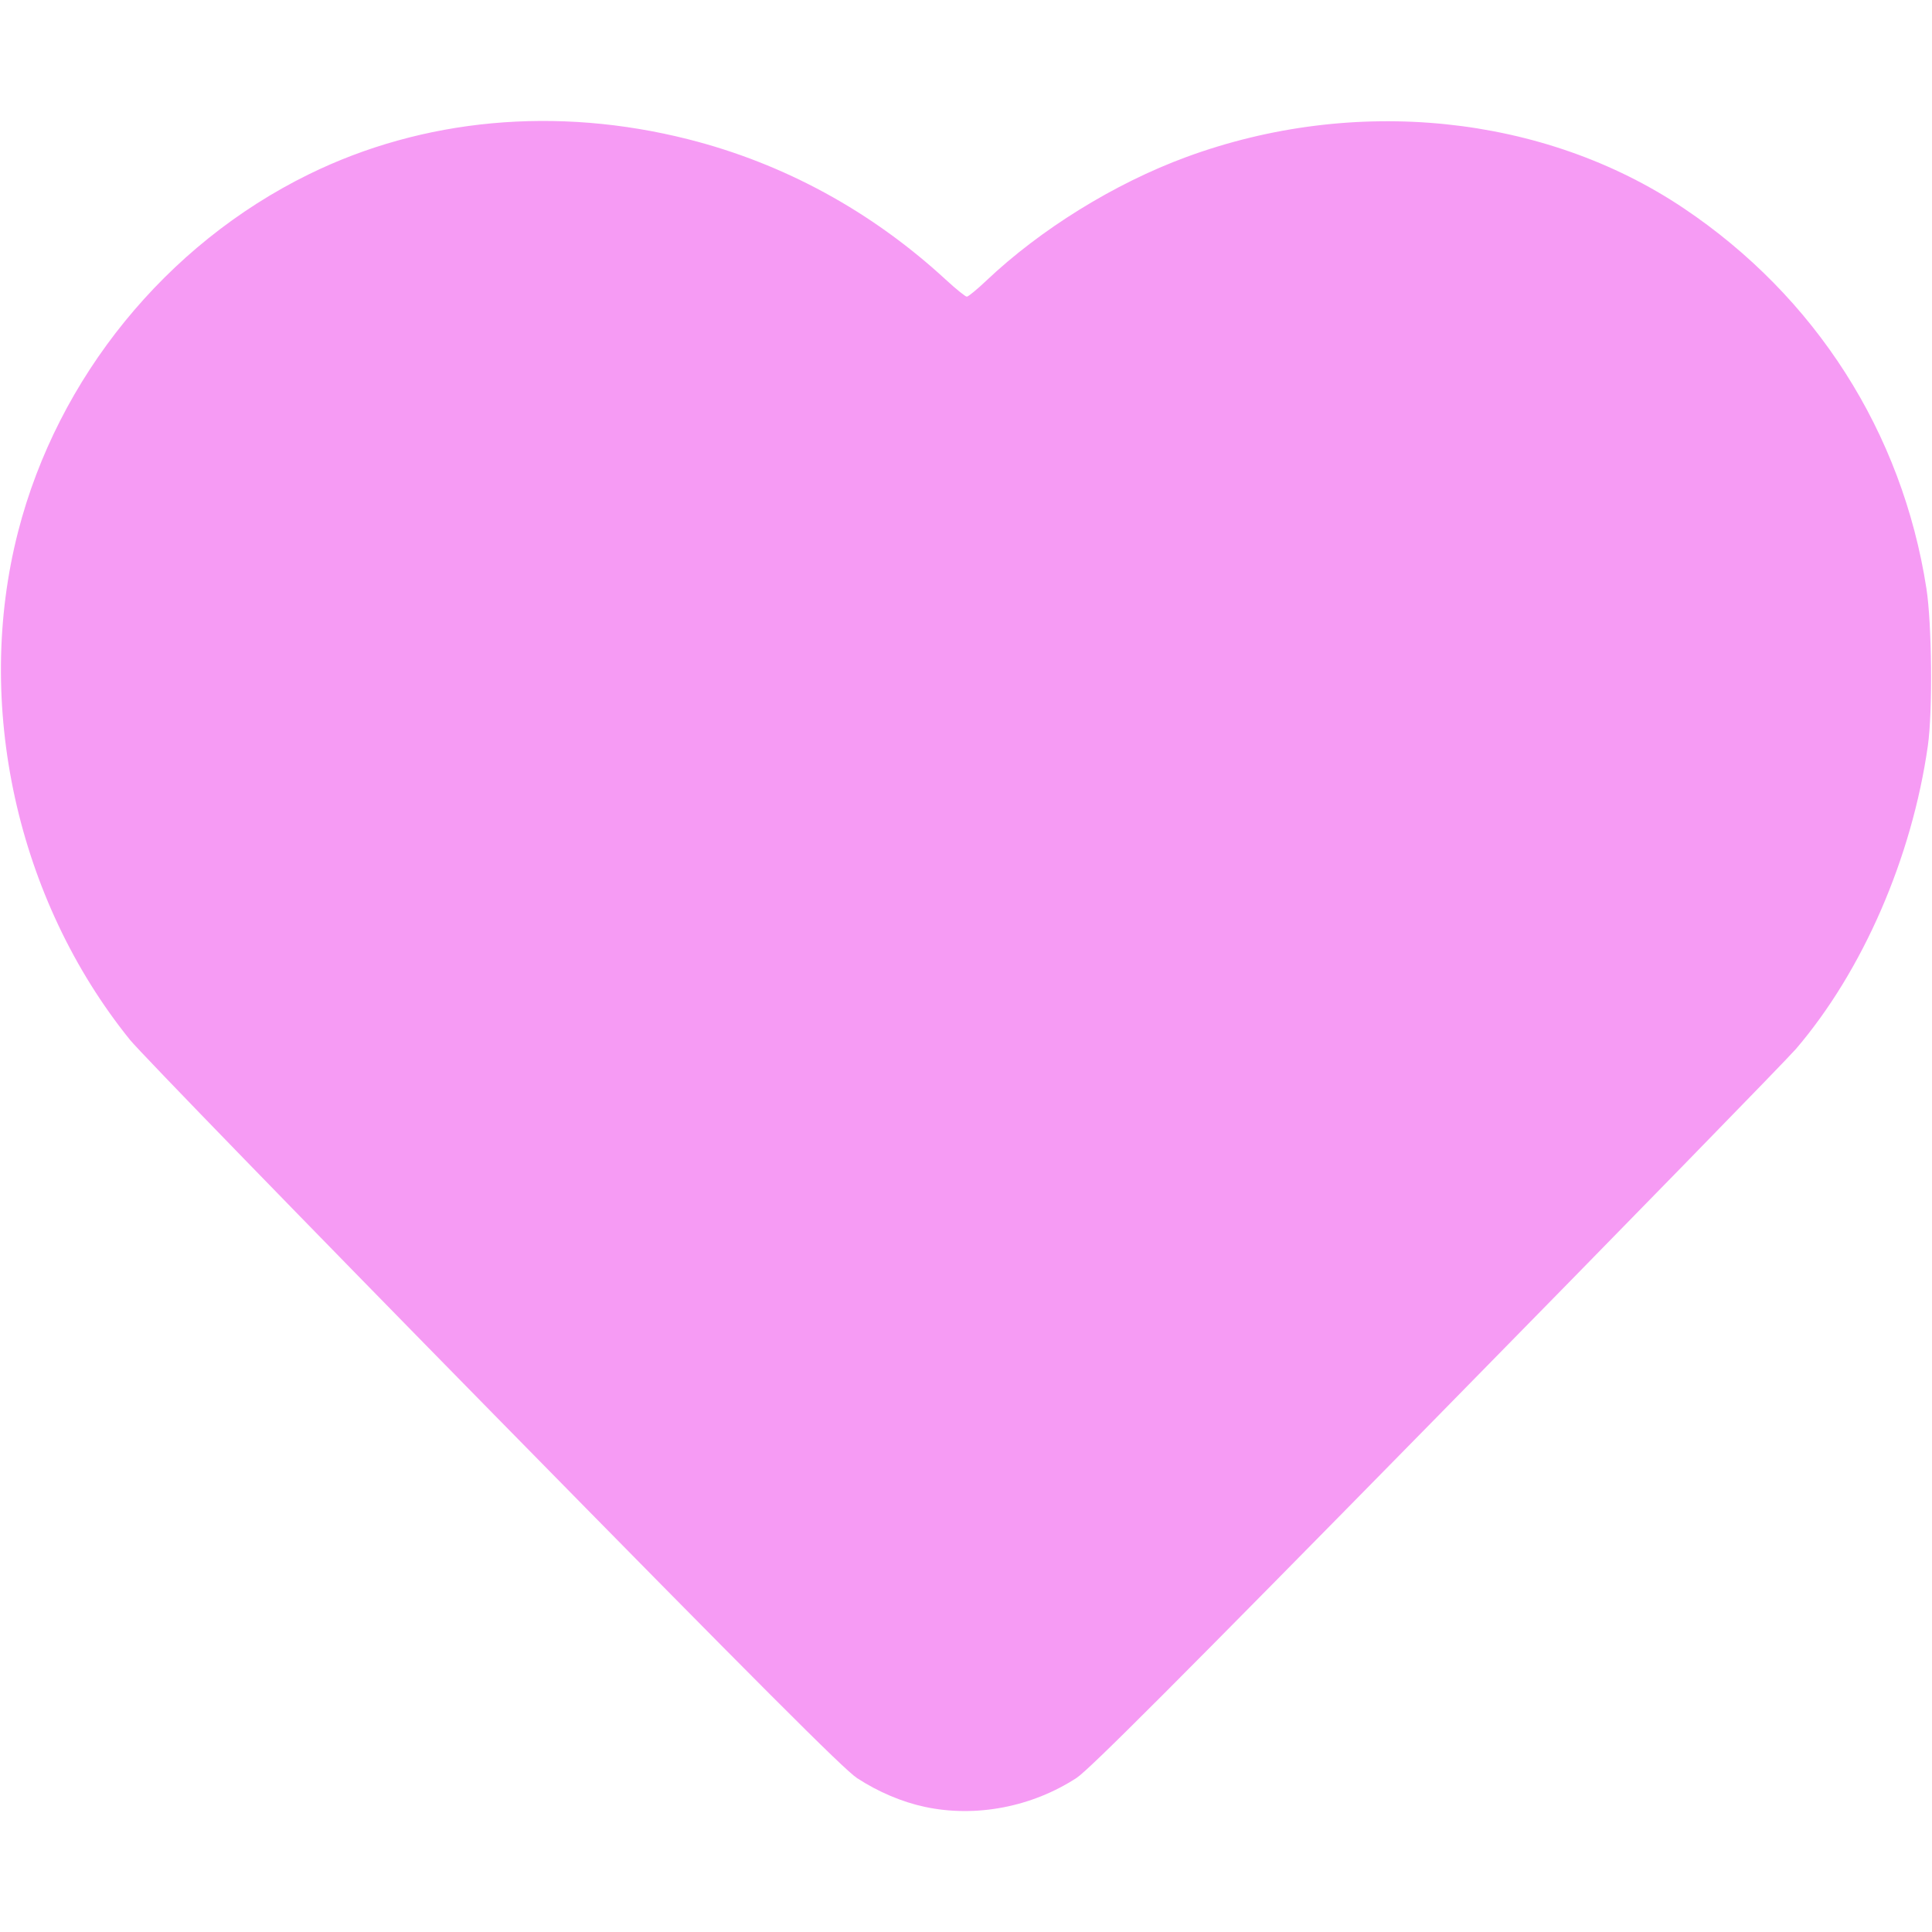
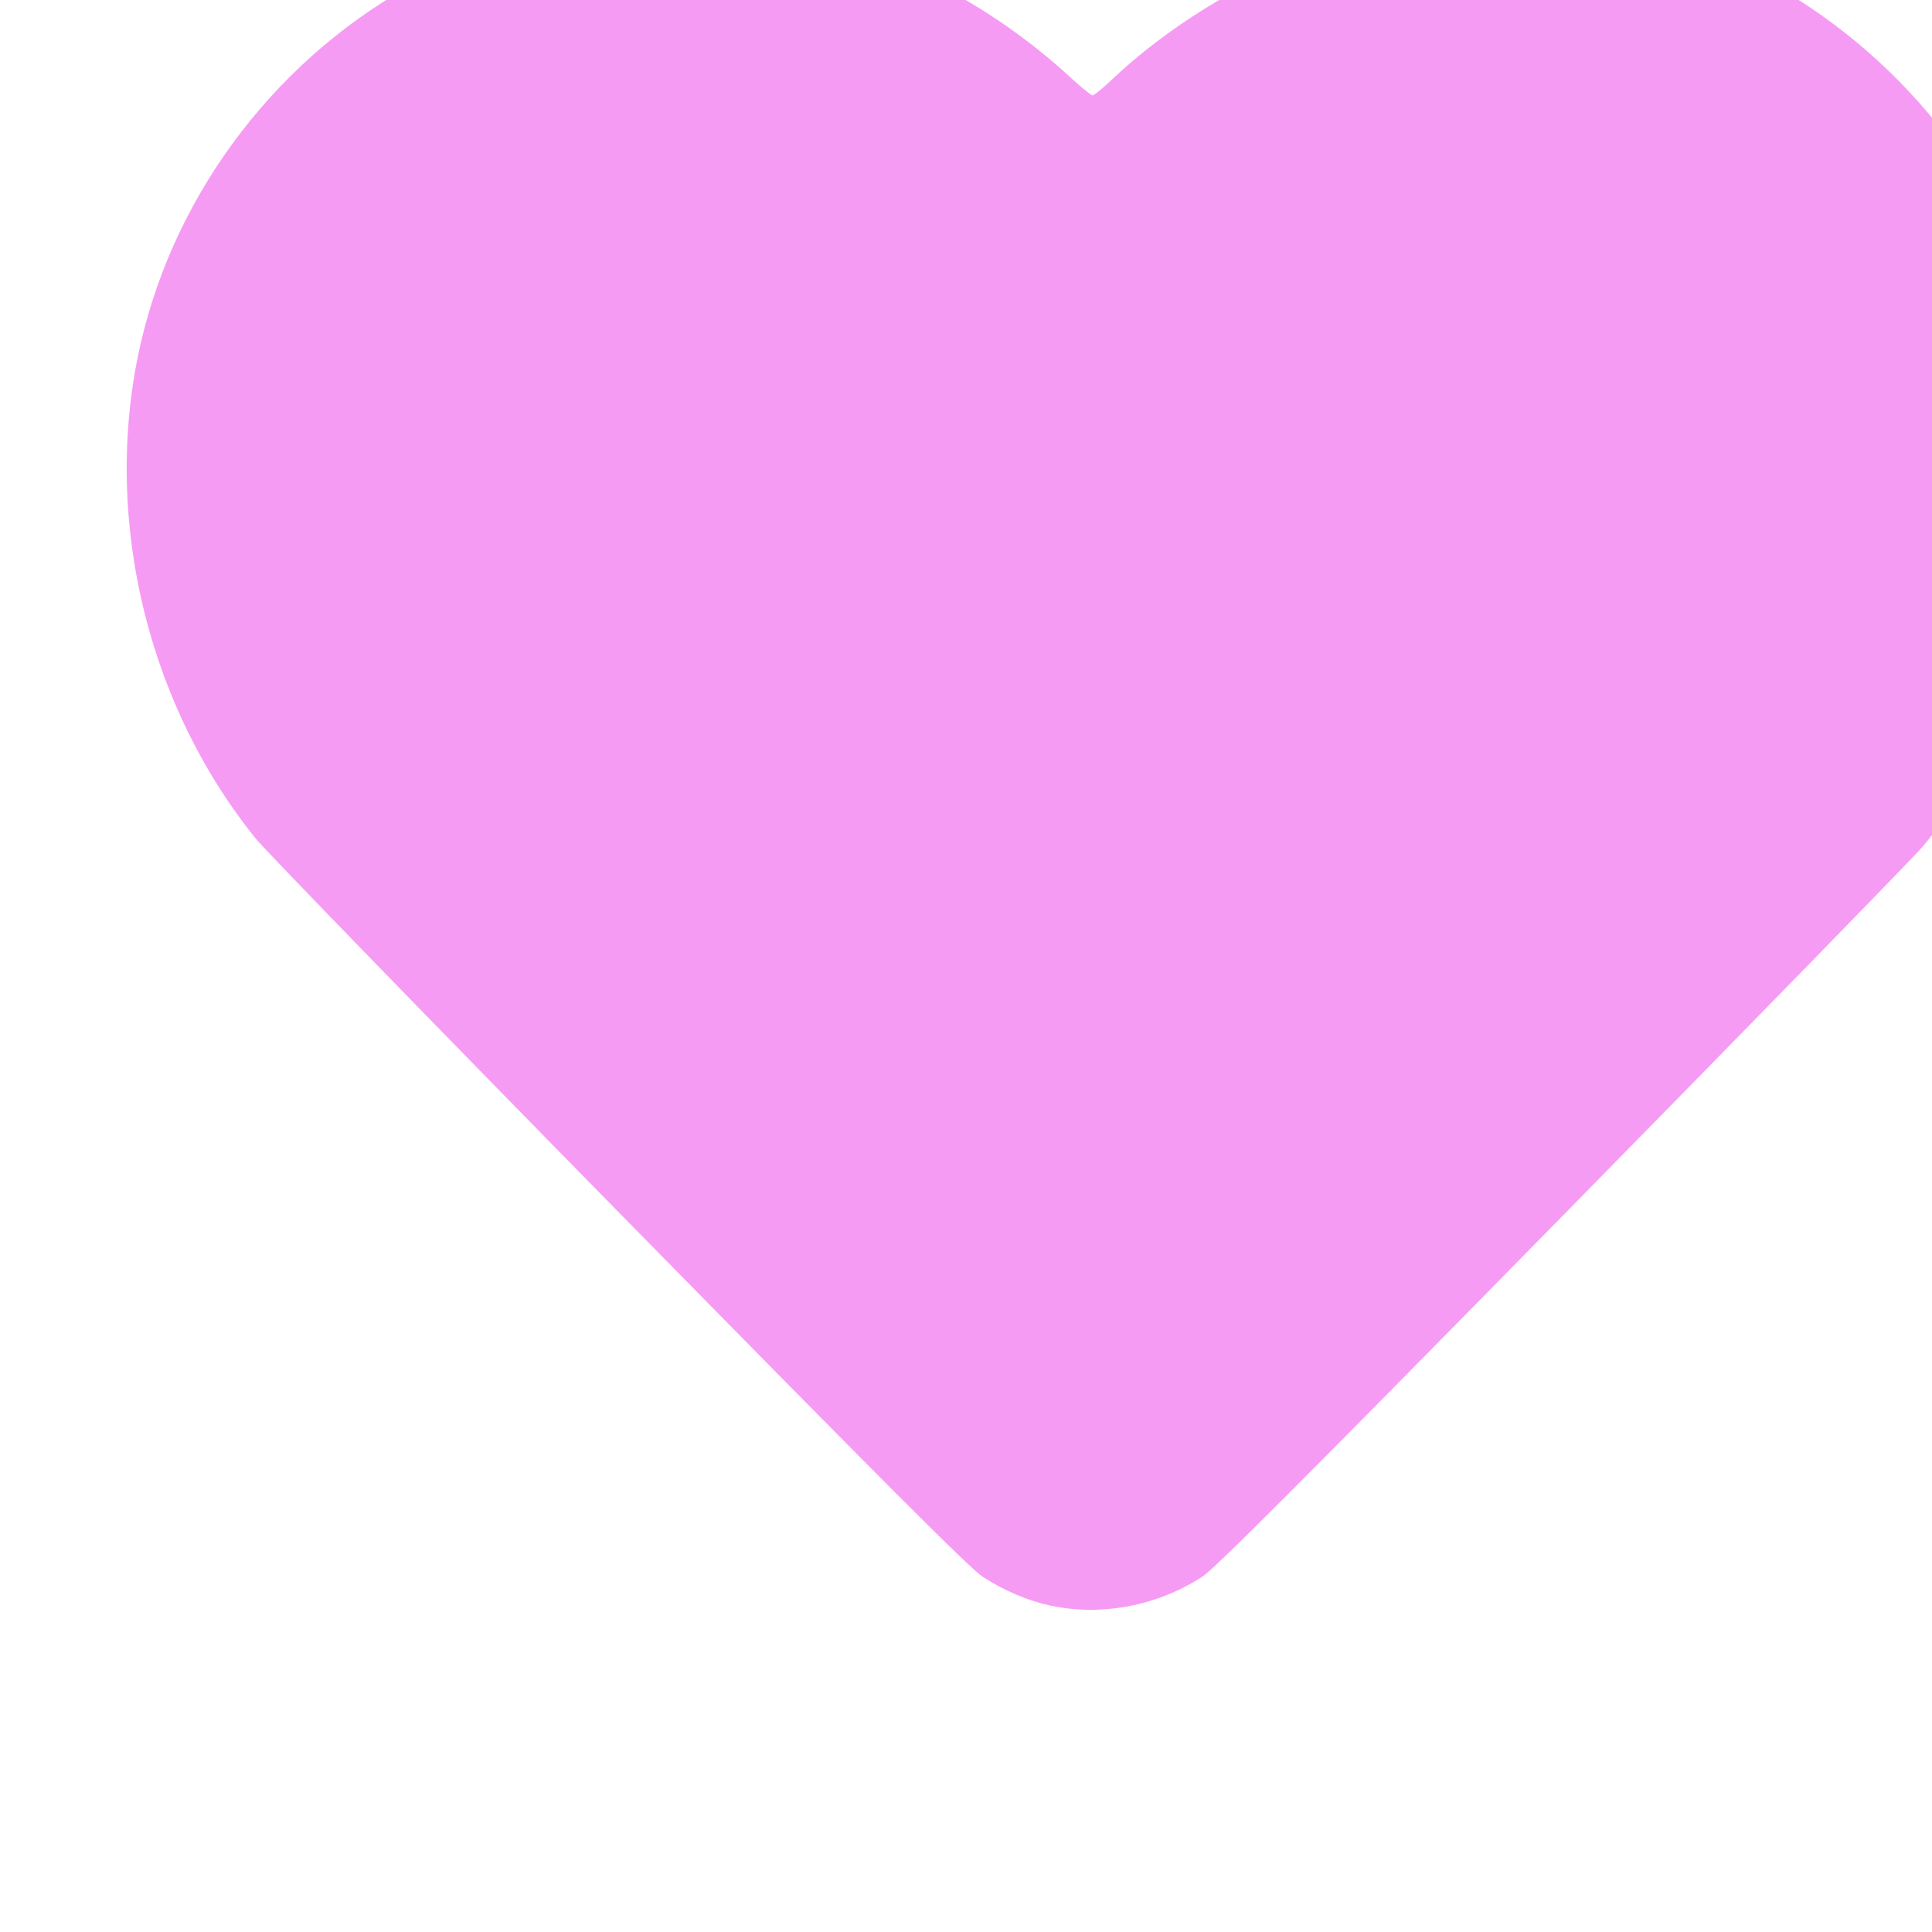
- <svg xmlns="http://www.w3.org/2000/svg" id="svg5212" version="1.1" width="18" height="18" viewBox="0 0 768 768">
+ <svg xmlns="http://www.w3.org/2000/svg" id="svg5212" version="1.1" width="18" height="18" viewBox="-50 80 768 768">
  <defs id="defs5216" />
  <path style="fill:#f69bf4" d="m 367.674,718.27 c -9.104,-1.942 -18.541,-5.943 -26.967,-11.434 C 335.501,703.443 302.221,670.124 196.465,562.426 120.854,485.426 55.696,418.344 51.669,413.355 6.645,357.578 -10.455,279.798 7.227,211.219 23.007,150.017 66.008,97.169 122.674,69.332 c 45.399,-22.302 98.541,-27.217 150.94,-13.961 38.007,9.615 72.856,28.615 102.355,55.804 4.028,3.712 7.79,6.75 8.361,6.75 0.571,0 4.032,-2.84 7.691,-6.31 21.6,-20.487 51.036,-38.692 79.509,-49.174 66.965,-24.652 142.158,-16.936 197.677,20.283 52.493,35.191 86.928,89.105 96.574,151.201 2.187,14.08 2.508,48.921 0.575,62.5 -6.345,44.582 -25.89,89.519 -52.425,120.532 -3.544,4.142 -67.849,70.068 -142.9,146.501 -103.263,105.166 -138.064,140.018 -143.069,143.279 -17.792,11.592 -40.049,15.849 -60.289,11.532 z" id="path5222" />
</svg>
